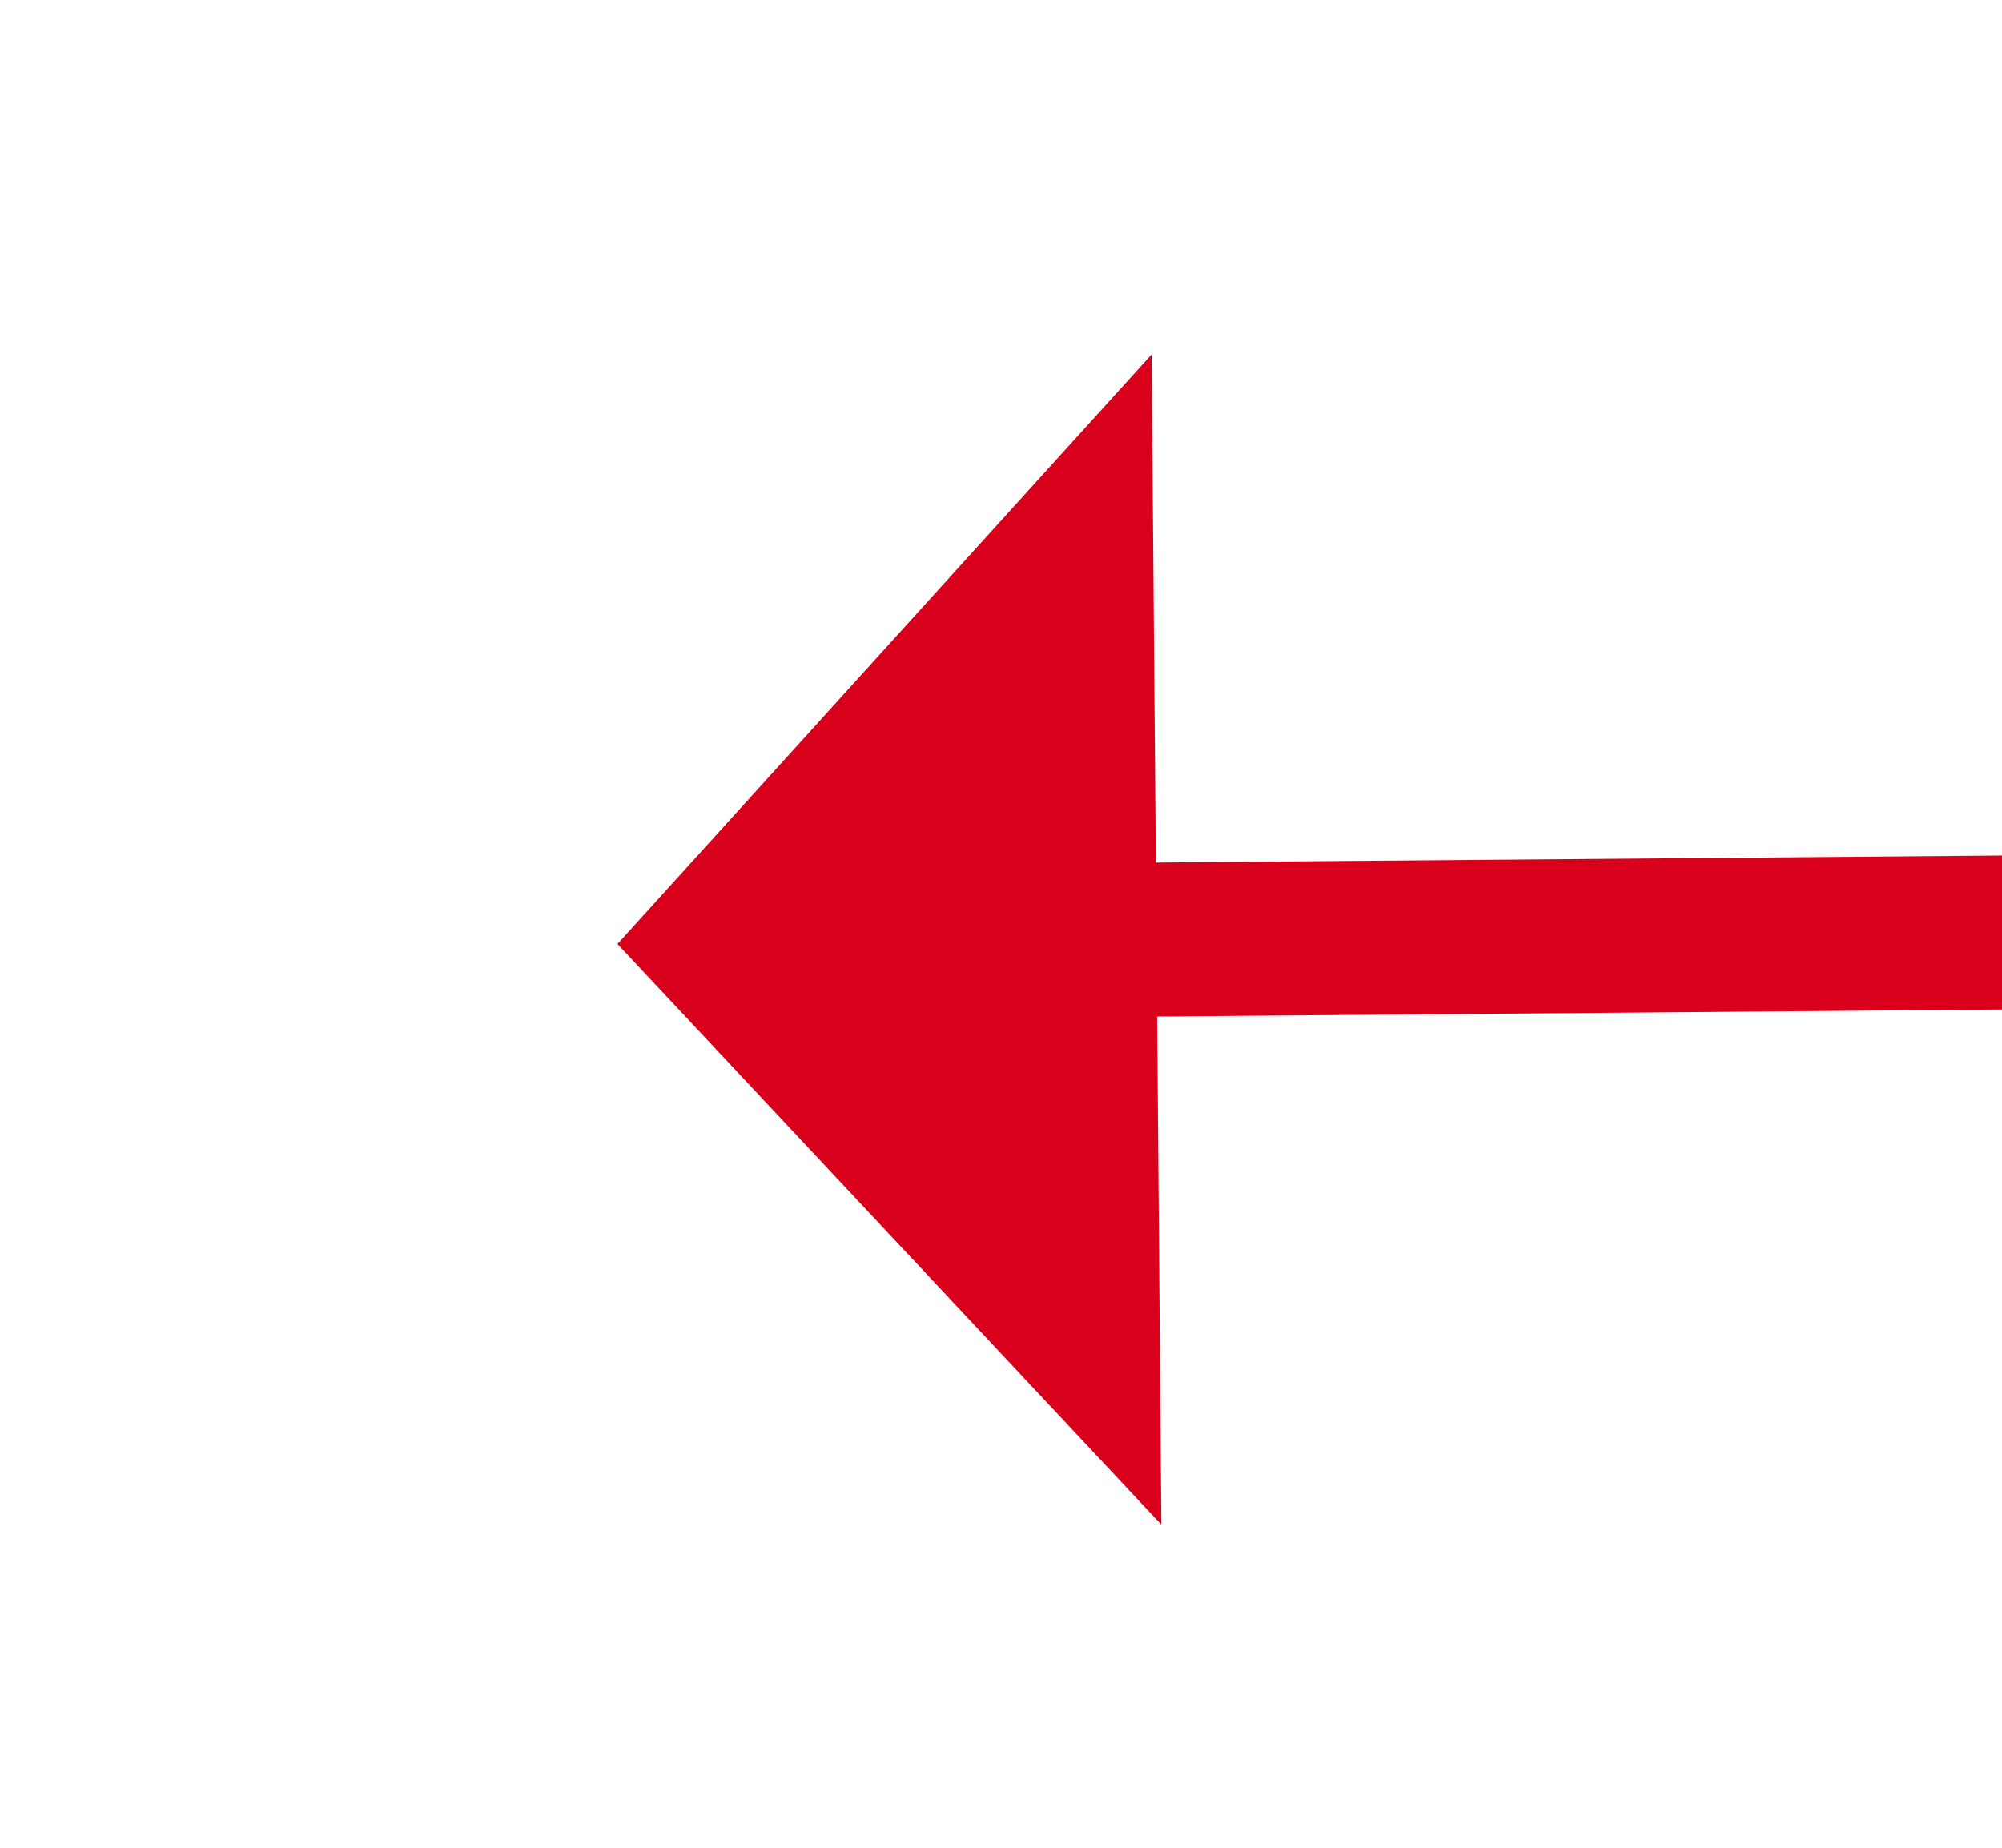
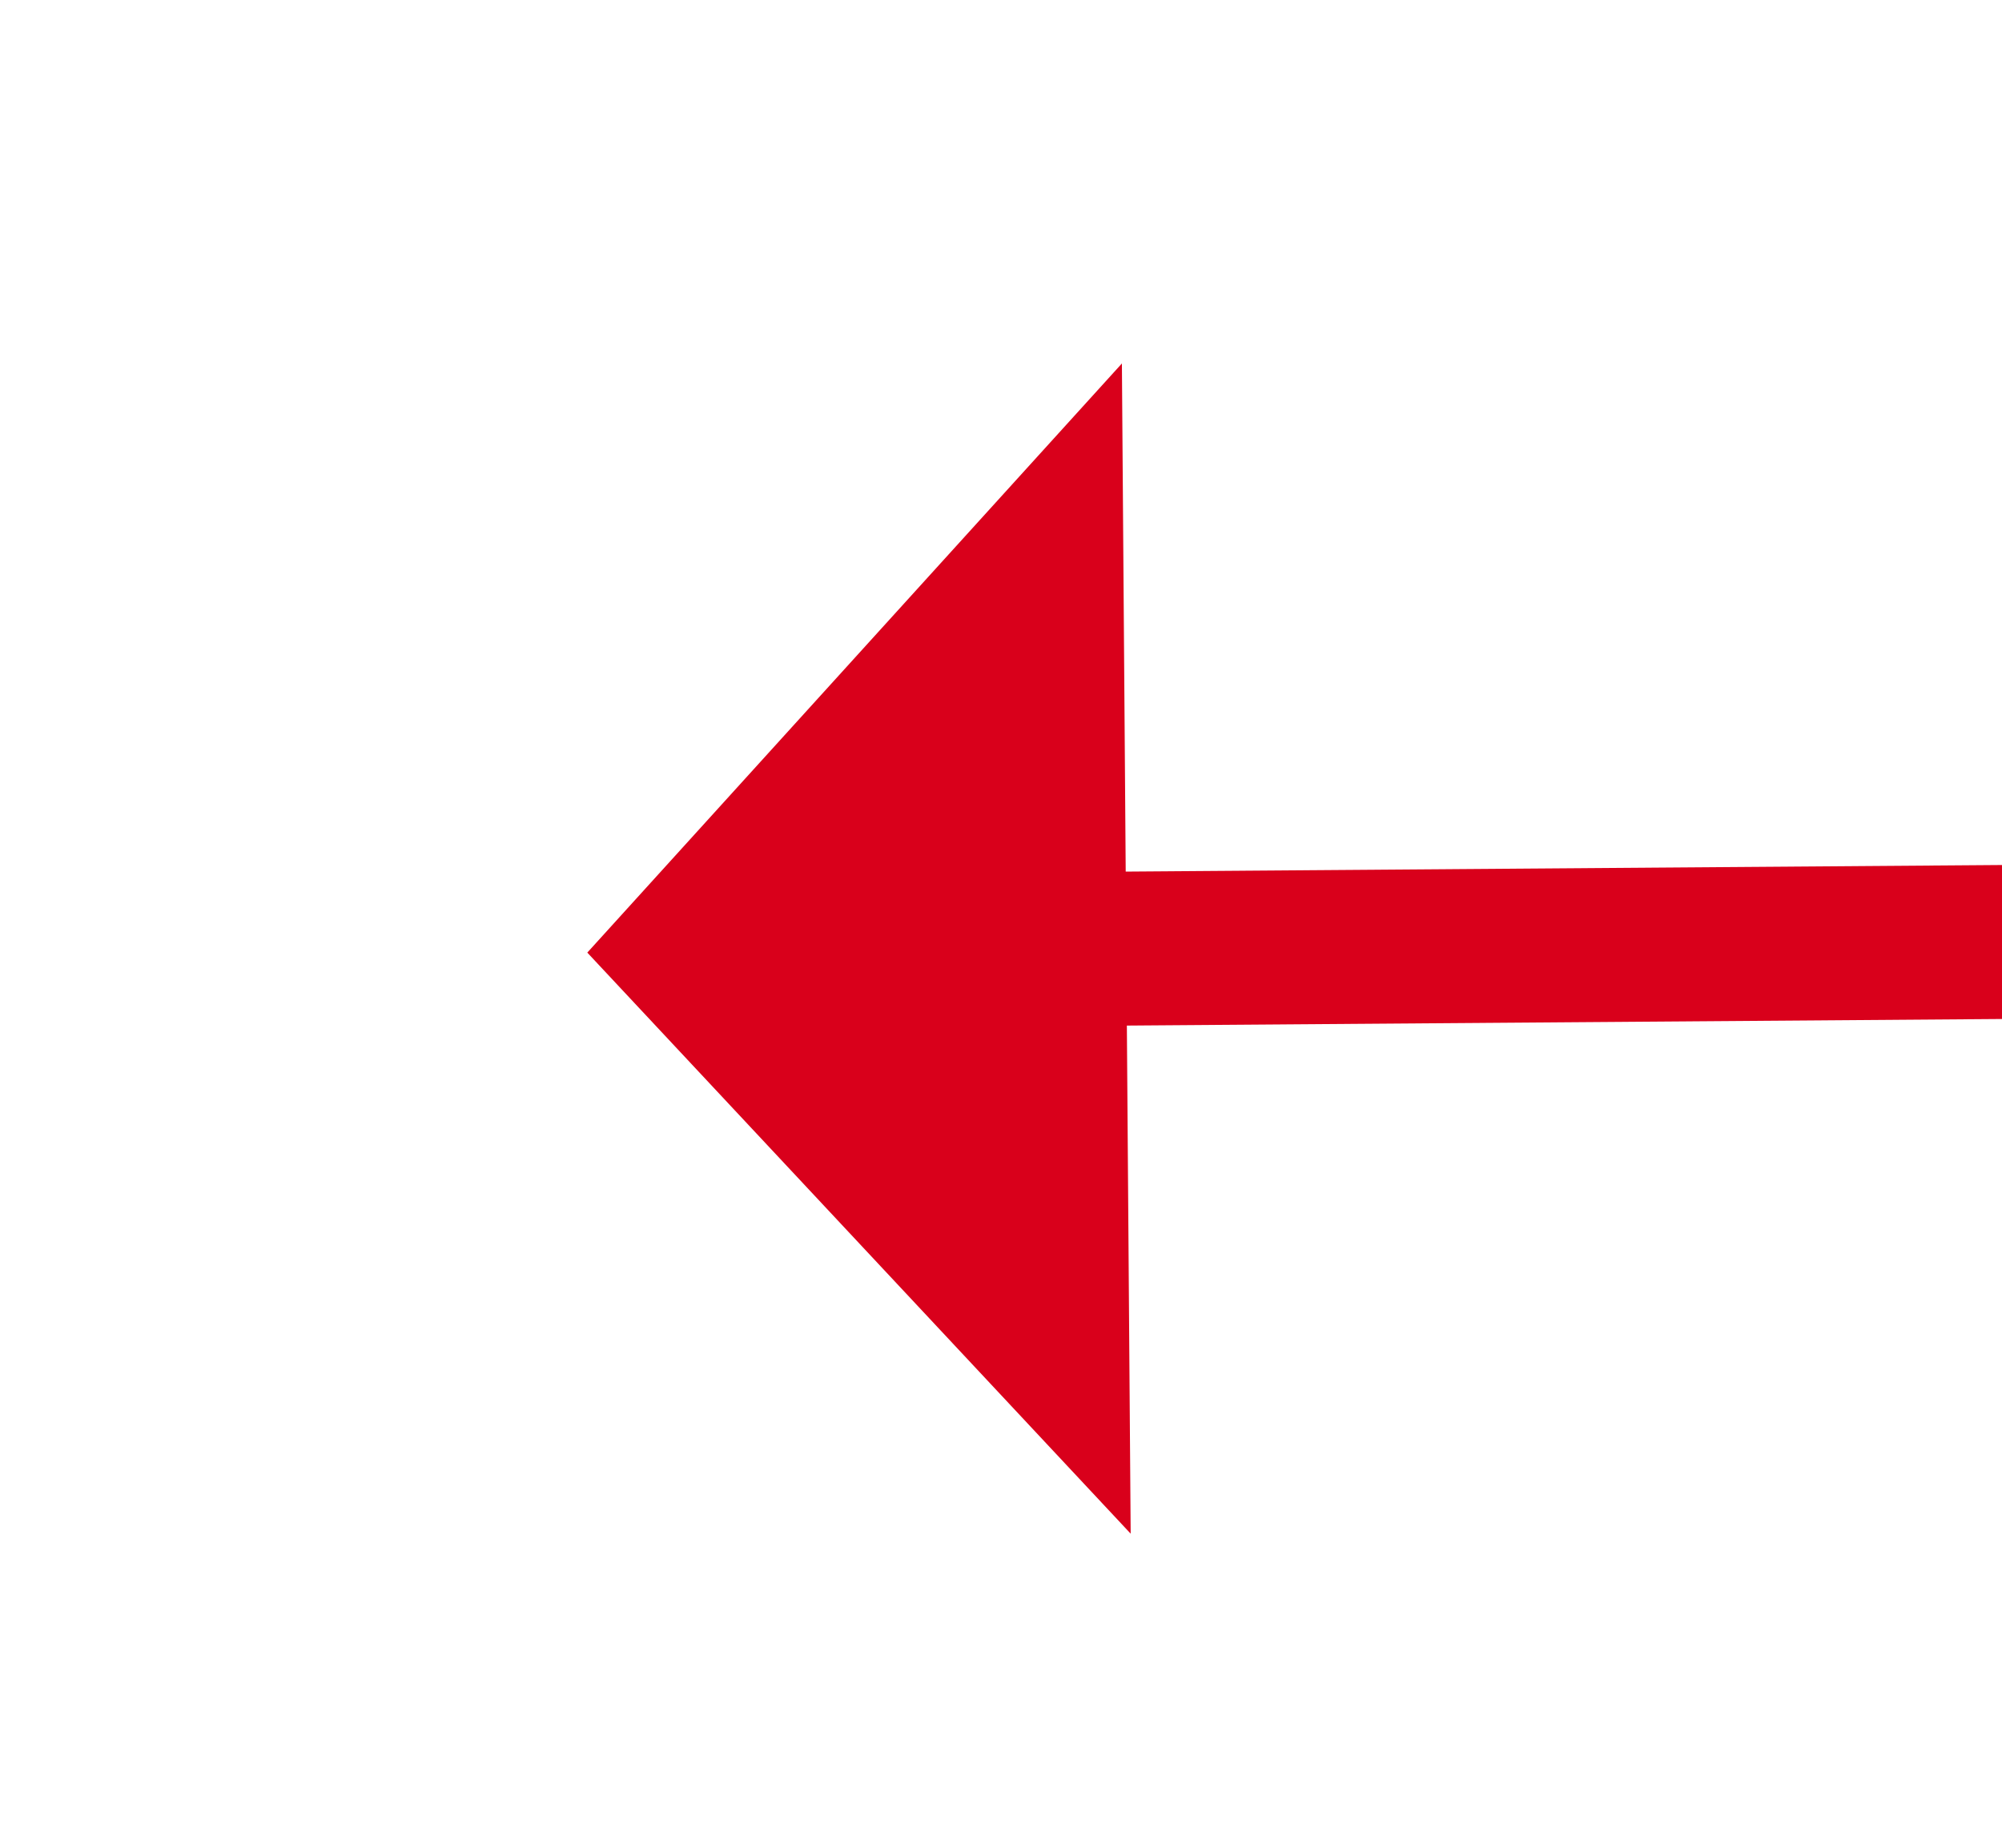
- <svg xmlns="http://www.w3.org/2000/svg" version="1.1" width="26px" height="24px" preserveAspectRatio="xMinYMid meet" viewBox="654 657  26 22">
-   <g transform="matrix(-0.777146 0.6293204 -0.6293204 -0.777146 1605.742 767.3768 )">
-     <path d="M 671 658.6  L 678 651  L 671 643.4  L 671 658.6  Z " fill-rule="nonzero" fill="#d9001b" stroke="none" transform="matrix(0.7823445 0.622846 -0.622846 0.7823445 546.0782 -260.6648 )" />
-     <path d="M 614 651  L 672 651  " stroke-width="2" stroke="#d9001b" fill="none" transform="matrix(0.7823445 0.622846 -0.622846 0.7823445 546.0782 -260.6648 )" />
+ <svg xmlns="http://www.w3.org/2000/svg" version="1.1" width="26px" height="24px" preserveAspectRatio="xMinYMid meet" viewBox="490 499  26 22">
+   <g transform="matrix(-0.8290376 0.5591929 -0.5591929 -0.8290376 1205.194 651.5351 )">
+     <path d="M 506 502.6  L 513 495  L 506 487.4  L 506 502.6  Z " fill-rule="nonzero" fill="#d9001b" stroke="none" transform="matrix(0.833205 0.5529642 -0.5529642 0.833205 353.9457 -183.4123 )" />
+     <path d="M 449 495  L 507 495  " stroke-width="2" stroke="#d9001b" fill="none" transform="matrix(0.833205 0.5529642 -0.5529642 0.833205 353.9457 -183.4123 )" />
  </g>
</svg>
